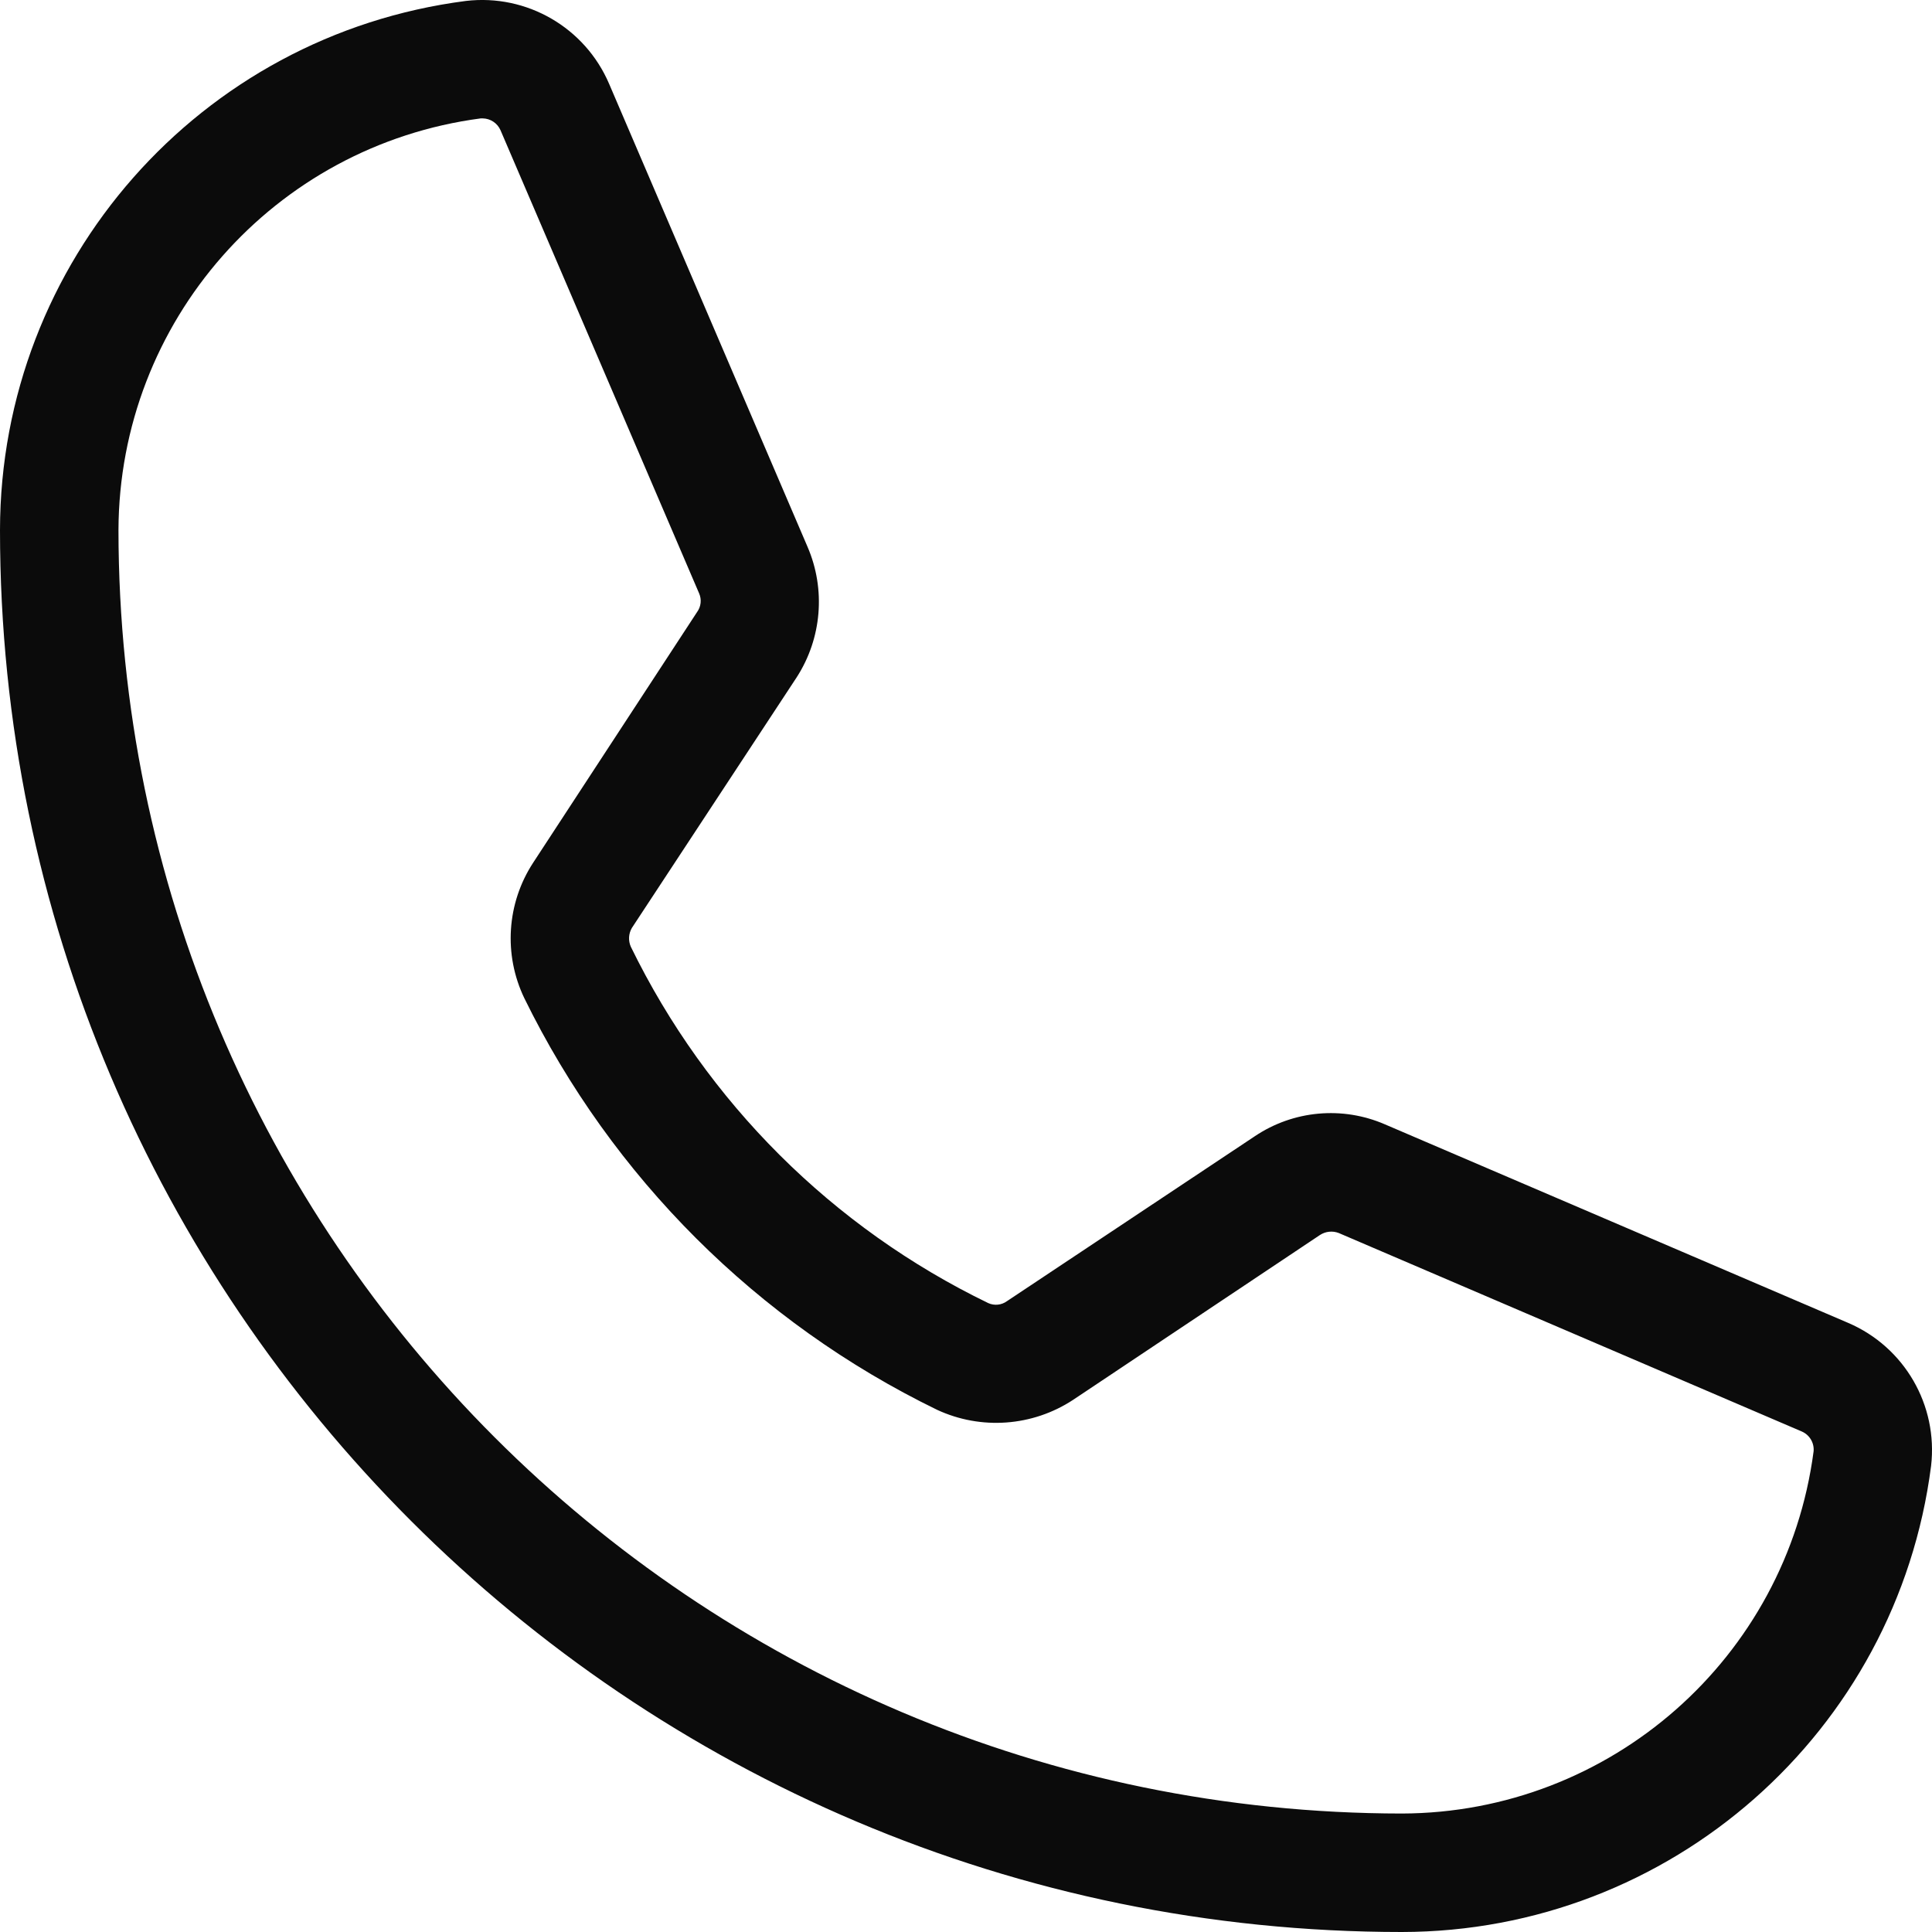
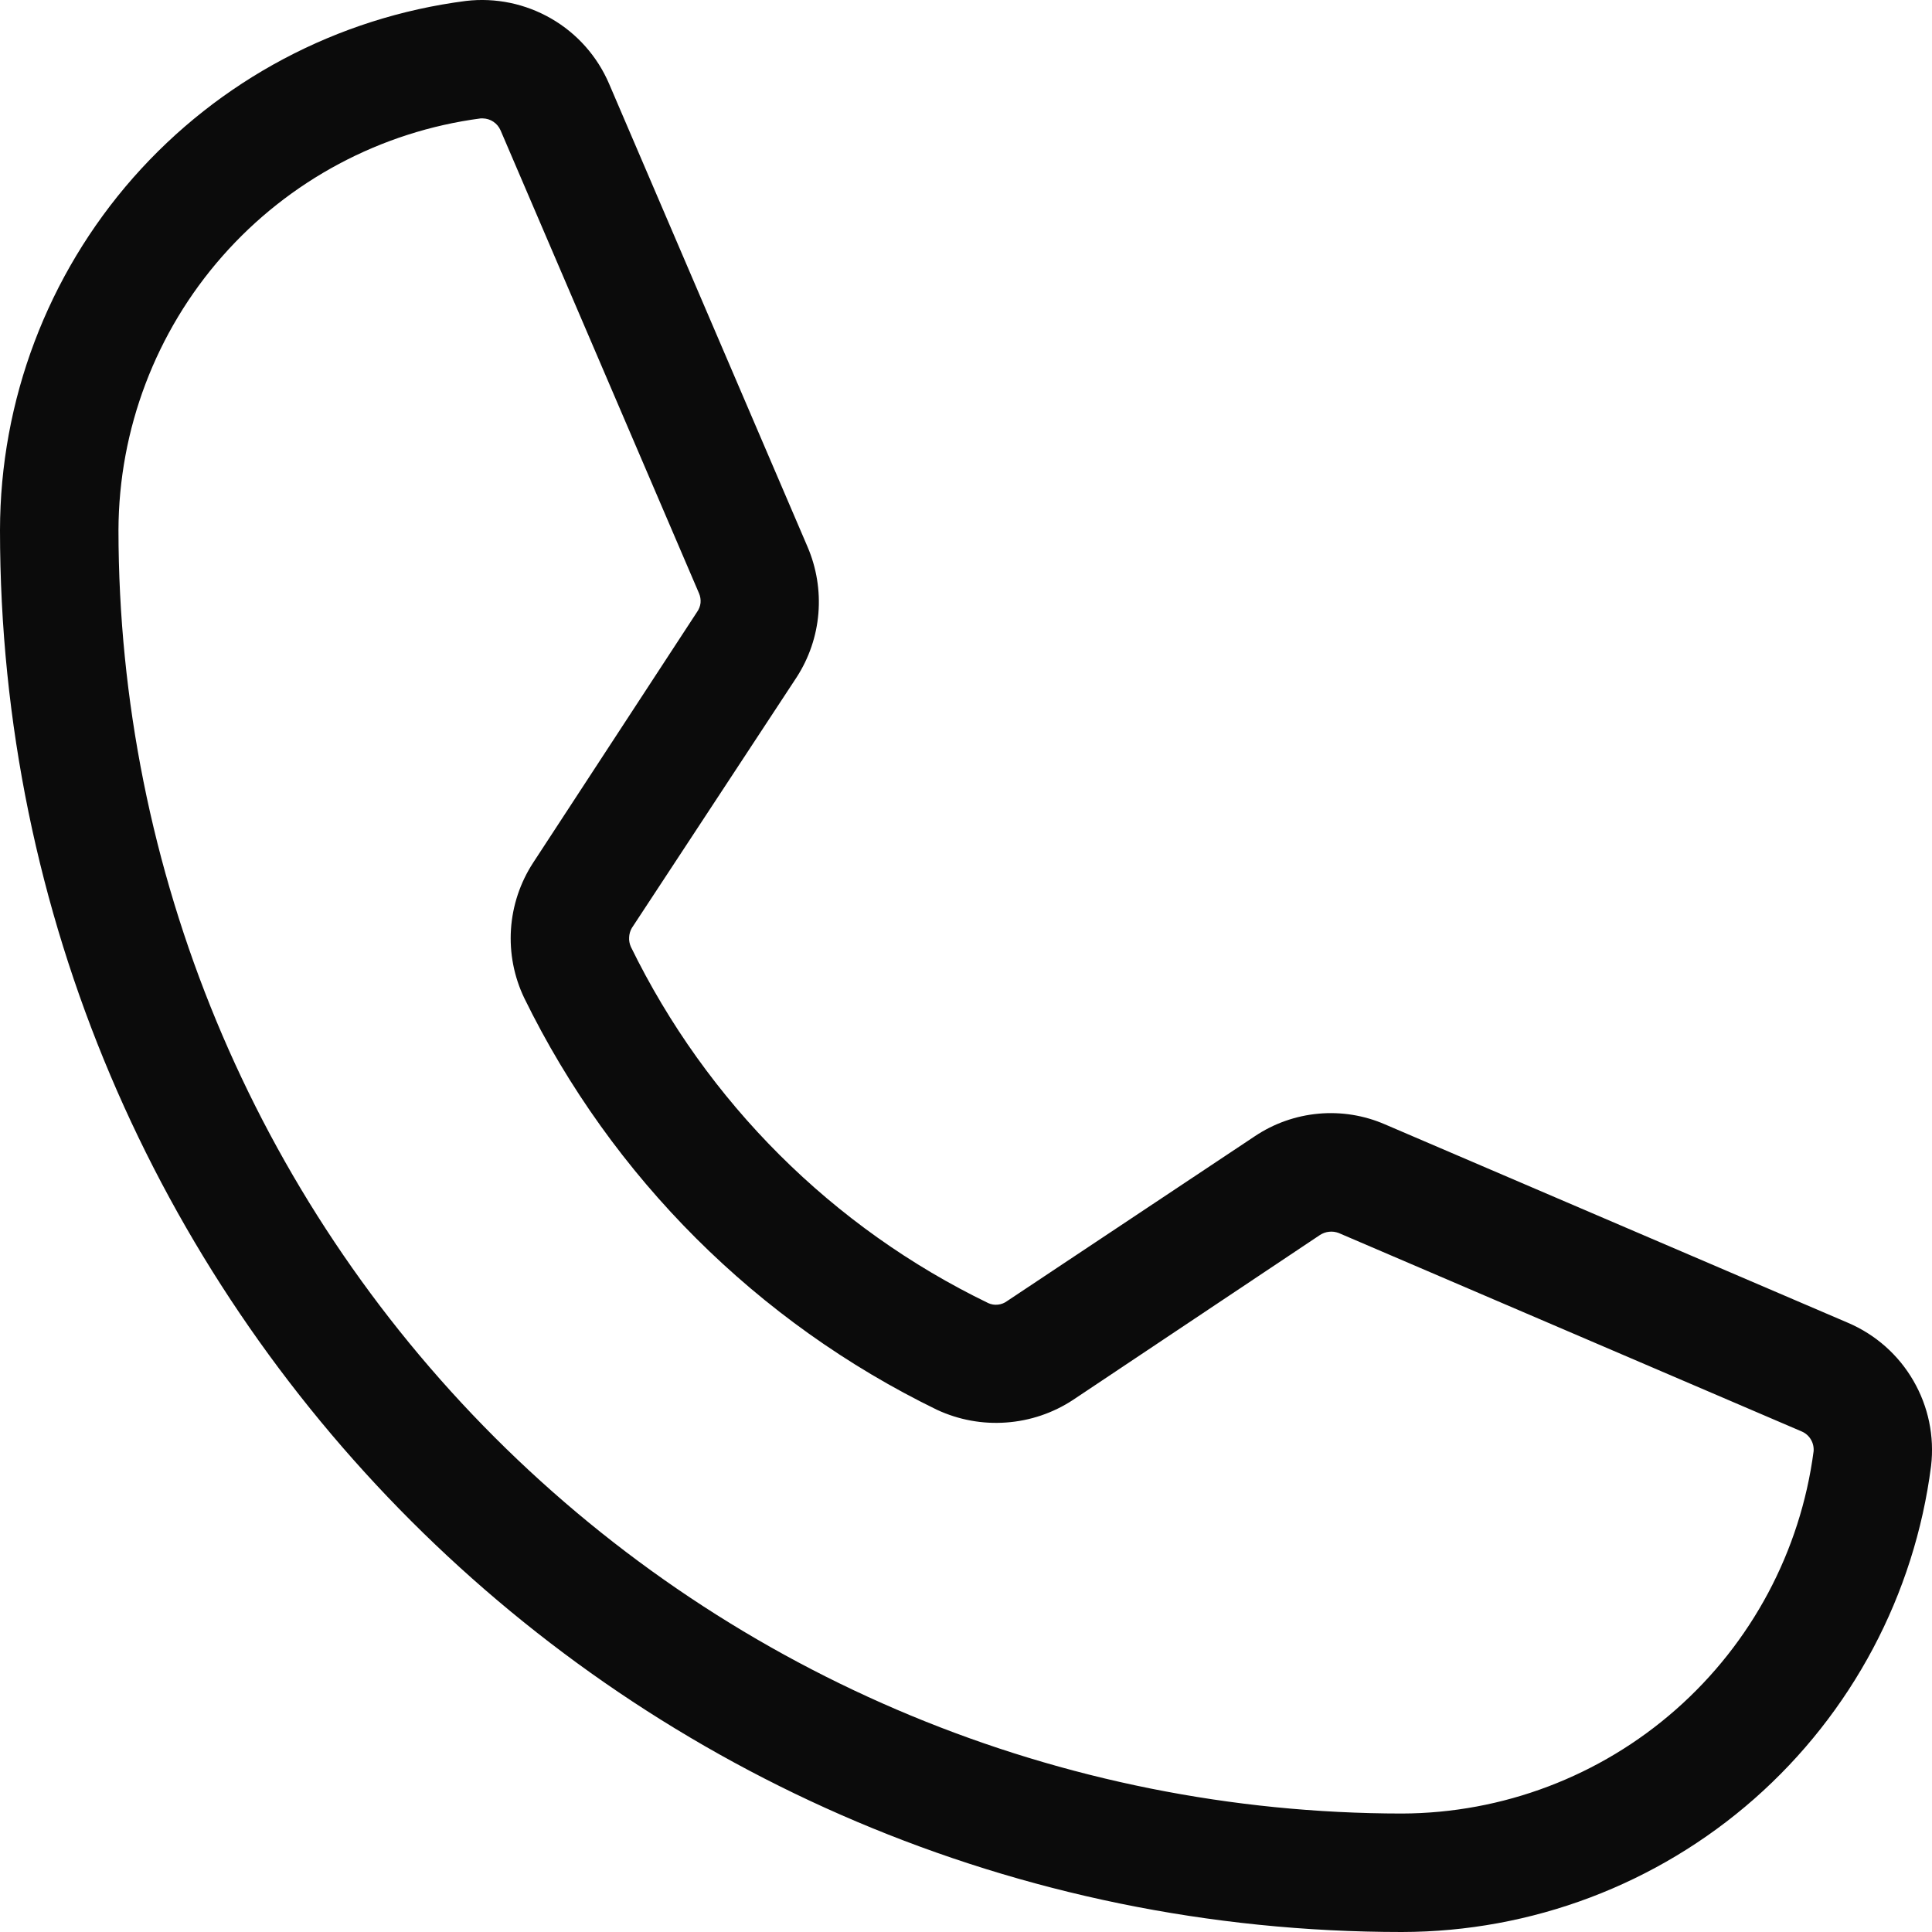
<svg xmlns="http://www.w3.org/2000/svg" width="25" height="25" viewBox="0 0 25 25" fill="none">
-   <path d="M18.14 25C8.138 25 0 16.862 0 6.86A6.911 6.911 0 016.03.012a1.788 1.788 0 011.852 1.073l2.568 5.992a1.801 1.801 0 01-.14 1.686l-2.134 3.245a.268.268 0 00-.013.243 9.99 9.99 0 004.625 4.611.242.242 0 00.242-.025l3.207-2.134a1.762 1.762 0 011.686-.153l5.992 2.568a1.789 1.789 0 011.073 1.852A6.912 6.912 0 0118.14 25zM6.247 1.532h-.026A5.391 5.391 0 001.533 6.86 16.62 16.62 0 0018.14 23.467a5.39 5.39 0 005.328-4.688.255.255 0 00-.154-.256l-5.991-2.568a.268.268 0 00-.243.026l-3.194 2.133a1.815 1.815 0 01-1.762.128 11.6 11.6 0 01-5.34-5.327 1.789 1.789 0 01.114-1.75L9.02 7.92a.243.243 0 00.026-.243L6.477 1.686a.256.256 0 00-.23-.154z" fill="#0B0B0B" />
+   <path d="M18.14 25C8.138 25 0 16.862 0 6.86C0.002 5.18 0.615 3.56 1.724 2.299C2.834 1.039 4.364 0.226 6.03 0.012C6.413 -0.033 6.8 0.048 7.134 0.241C7.468 0.434 7.73 0.73 7.882 1.085L10.45 7.077C10.566 7.348 10.614 7.643 10.59 7.937C10.566 8.231 10.469 8.515 10.309 8.763L8.176 12.008C8.155 12.044 8.143 12.085 8.141 12.128C8.138 12.17 8.146 12.212 8.163 12.251C9.145 14.262 10.773 15.887 12.788 16.862C12.827 16.88 12.87 16.887 12.913 16.882C12.955 16.878 12.996 16.862 13.03 16.837L16.237 14.703C16.483 14.538 16.766 14.438 17.061 14.411C17.355 14.384 17.652 14.432 17.923 14.55L23.915 17.118C24.27 17.27 24.566 17.532 24.759 17.866C24.953 18.2 25.033 18.587 24.988 18.97C24.774 20.636 23.961 22.166 22.701 23.276C21.441 24.385 19.82 24.998 18.14 25ZM6.247 1.532H6.221C4.928 1.702 3.739 2.336 2.877 3.316C2.015 4.295 1.537 5.555 1.533 6.86C1.536 11.263 3.287 15.485 6.401 18.599C9.515 21.713 13.737 23.464 18.14 23.467C19.445 23.463 20.705 22.985 21.684 22.123C22.664 21.261 23.298 20.073 23.468 18.779C23.472 18.725 23.46 18.672 23.432 18.626C23.405 18.58 23.363 18.544 23.314 18.523L17.323 15.955C17.283 15.94 17.241 15.934 17.198 15.939C17.156 15.943 17.116 15.958 17.08 15.981L13.886 18.114C13.628 18.284 13.33 18.385 13.021 18.407C12.713 18.43 12.404 18.373 12.123 18.242C9.8 17.111 7.92 15.236 6.784 12.915C6.651 12.638 6.592 12.331 6.612 12.025C6.632 11.718 6.731 11.422 6.898 11.165L9.019 7.92C9.044 7.885 9.06 7.845 9.065 7.802C9.069 7.759 9.062 7.716 9.045 7.677L6.477 1.686C6.457 1.641 6.425 1.602 6.384 1.575C6.344 1.548 6.296 1.533 6.247 1.532Z" fill="#0B0B0B" />
</svg>
